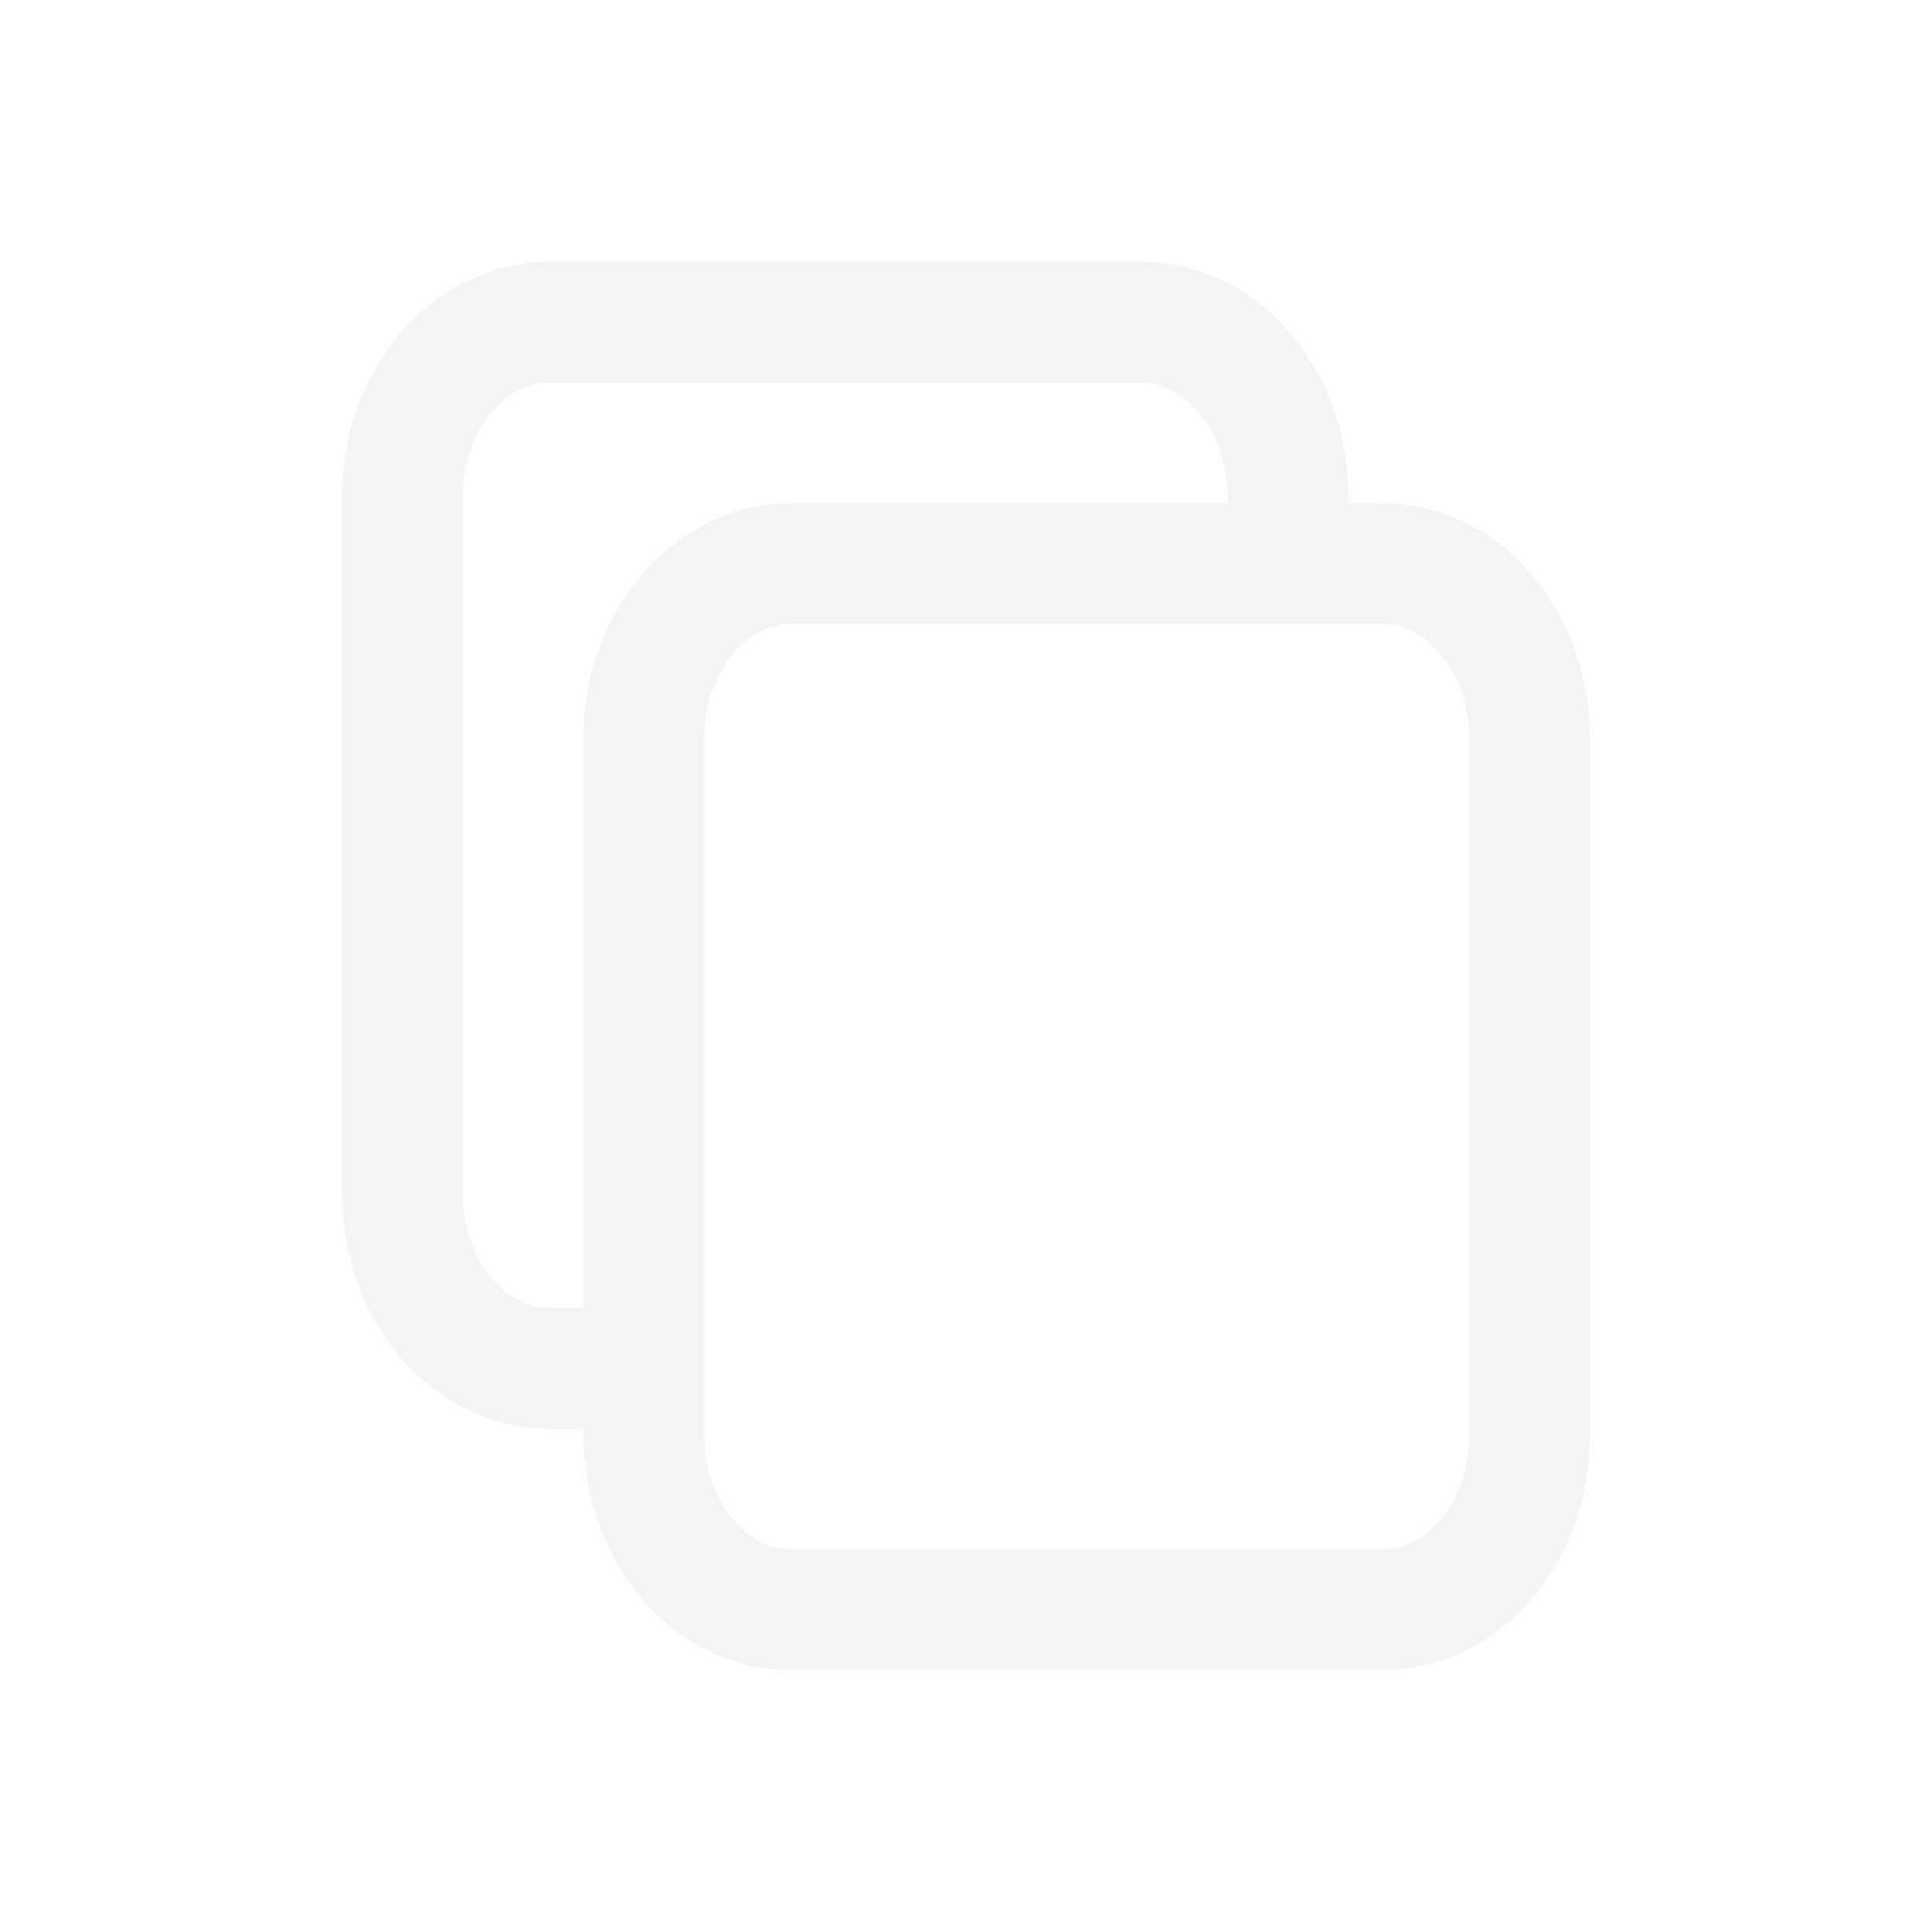
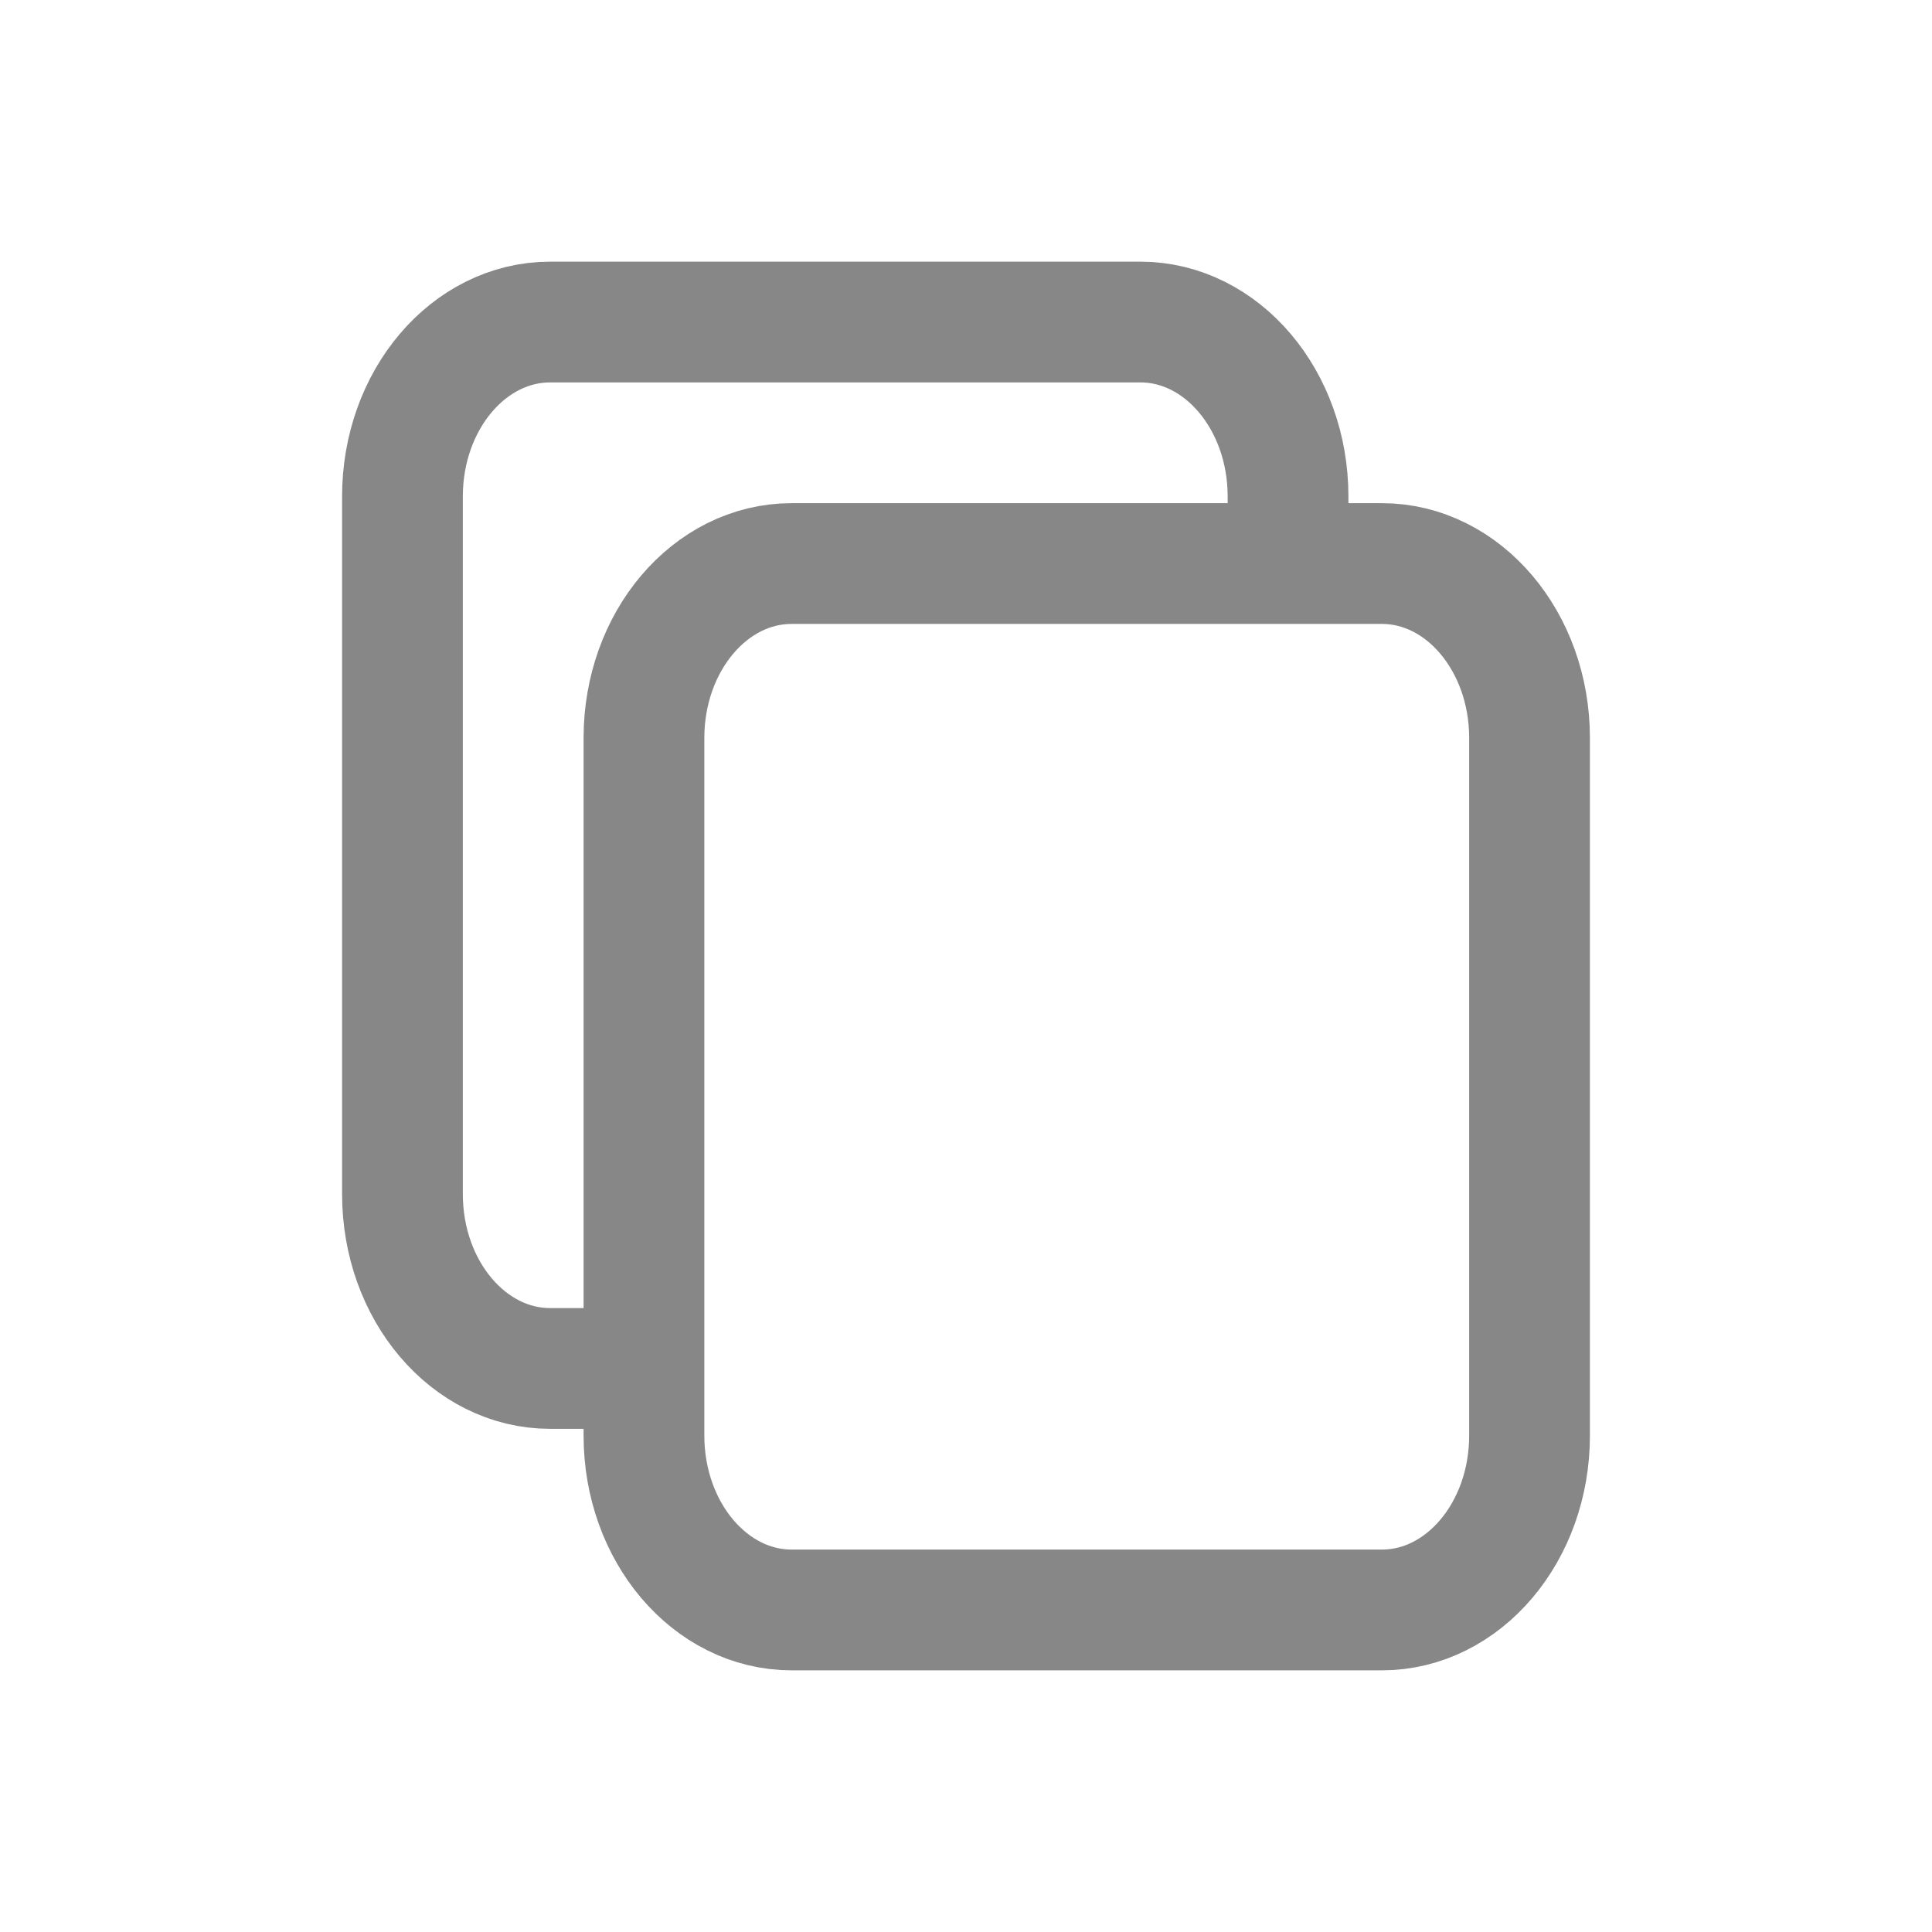
<svg xmlns="http://www.w3.org/2000/svg" width="16" height="16" viewBox="0 0 16 16" fill="none">
-   <path d="M4.556 11.333C3.881 11.333 3.333 10.687 3.333 9.889V4.111C3.333 3.313 3.881 2.667 4.556 2.667H9.444C10.119 2.667 10.667 3.313 10.667 4.111V4.667M4.556 11.333H5.167M4.556 11.333H5.333" stroke="#F3F4F4" />
-   <path d="M6.556 13.333H11.444C12.119 13.333 12.667 12.687 12.667 11.889V6.111C12.667 5.313 12.119 4.667 11.444 4.667H6.556M6.556 13.333C5.881 13.333 5.333 12.687 5.333 11.889V6.111C5.333 5.313 5.881 4.667 6.556 4.667M6.556 13.333H7.167M6.556 4.667H7.167" stroke="#F3F4F4" />
+   <path d="M4.556 11.333C3.881 11.333 3.333 10.687 3.333 9.889V4.111C3.333 3.313 3.881 2.667 4.556 2.667H9.444C10.119 2.667 10.667 3.313 10.667 4.111V4.667M4.556 11.333H5.167M4.556 11.333H5.333" stroke="#878787" />
+   <path d="M6.556 13.333H11.444C12.119 13.333 12.667 12.687 12.667 11.889V6.111C12.667 5.313 12.119 4.667 11.444 4.667H6.556M6.556 13.333C5.881 13.333 5.333 12.687 5.333 11.889V6.111C5.333 5.313 5.881 4.667 6.556 4.667M6.556 13.333H7.167M6.556 4.667H7.167" stroke="#878787" />
</svg>
